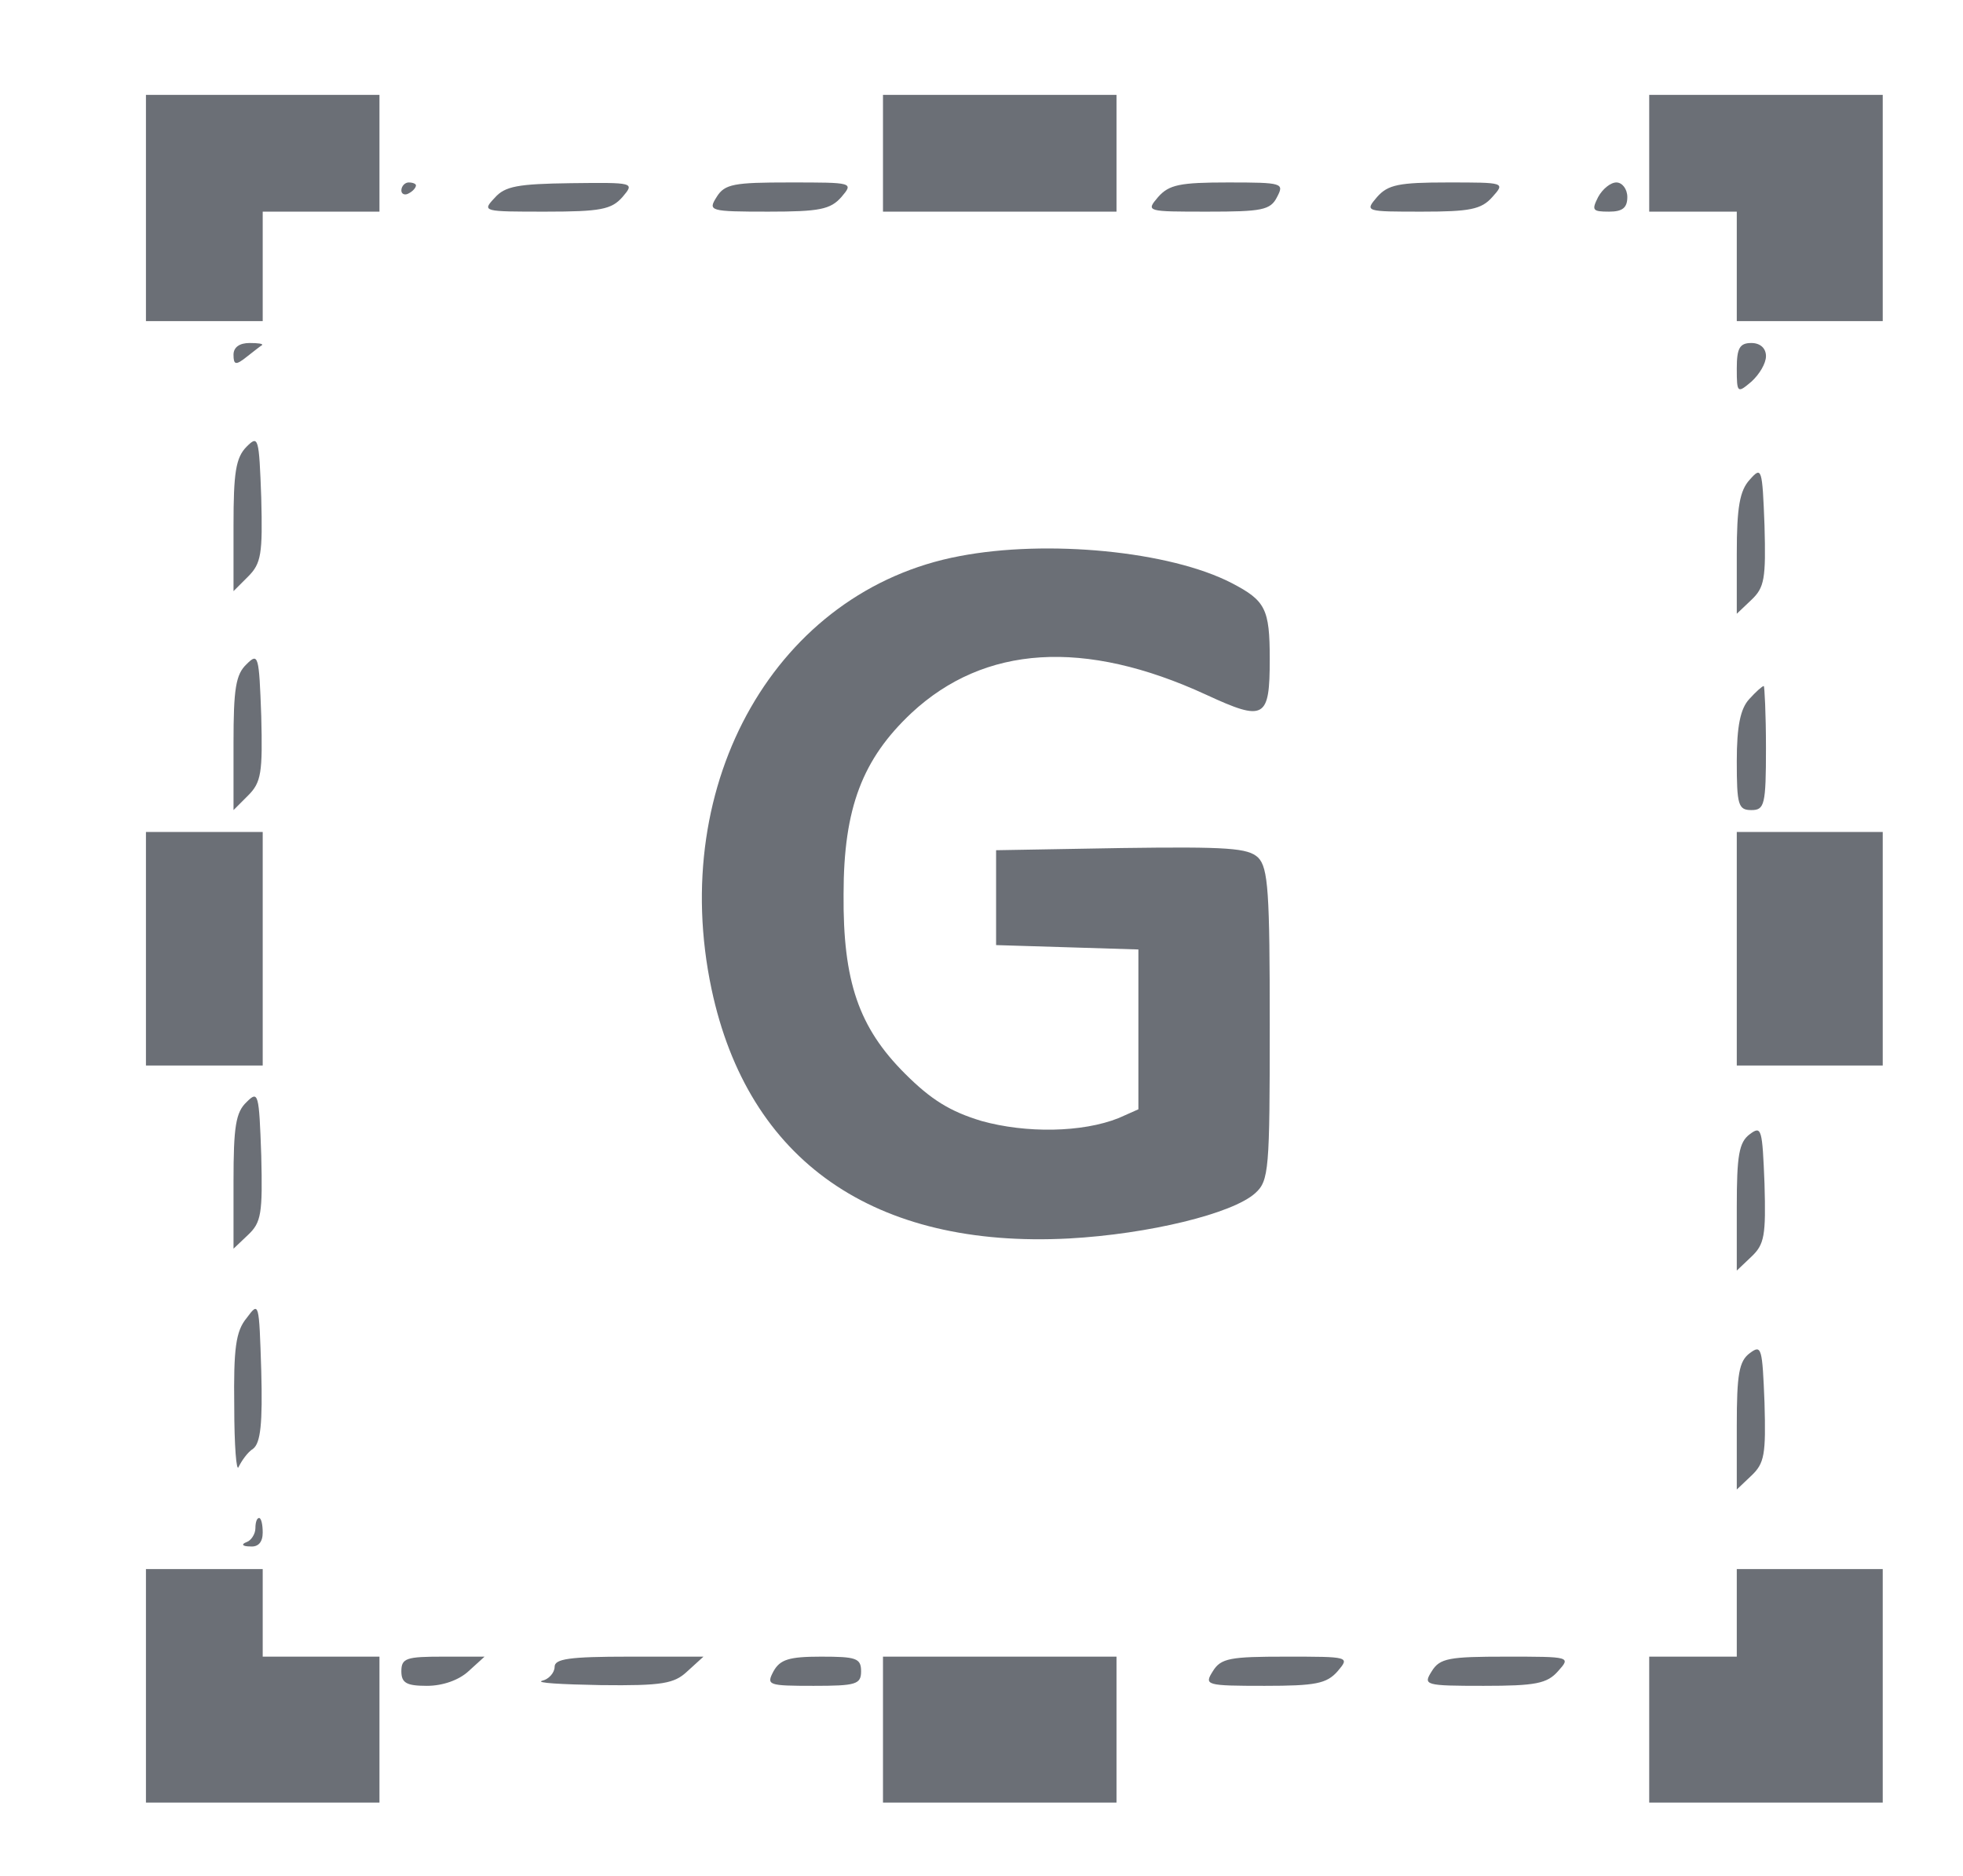
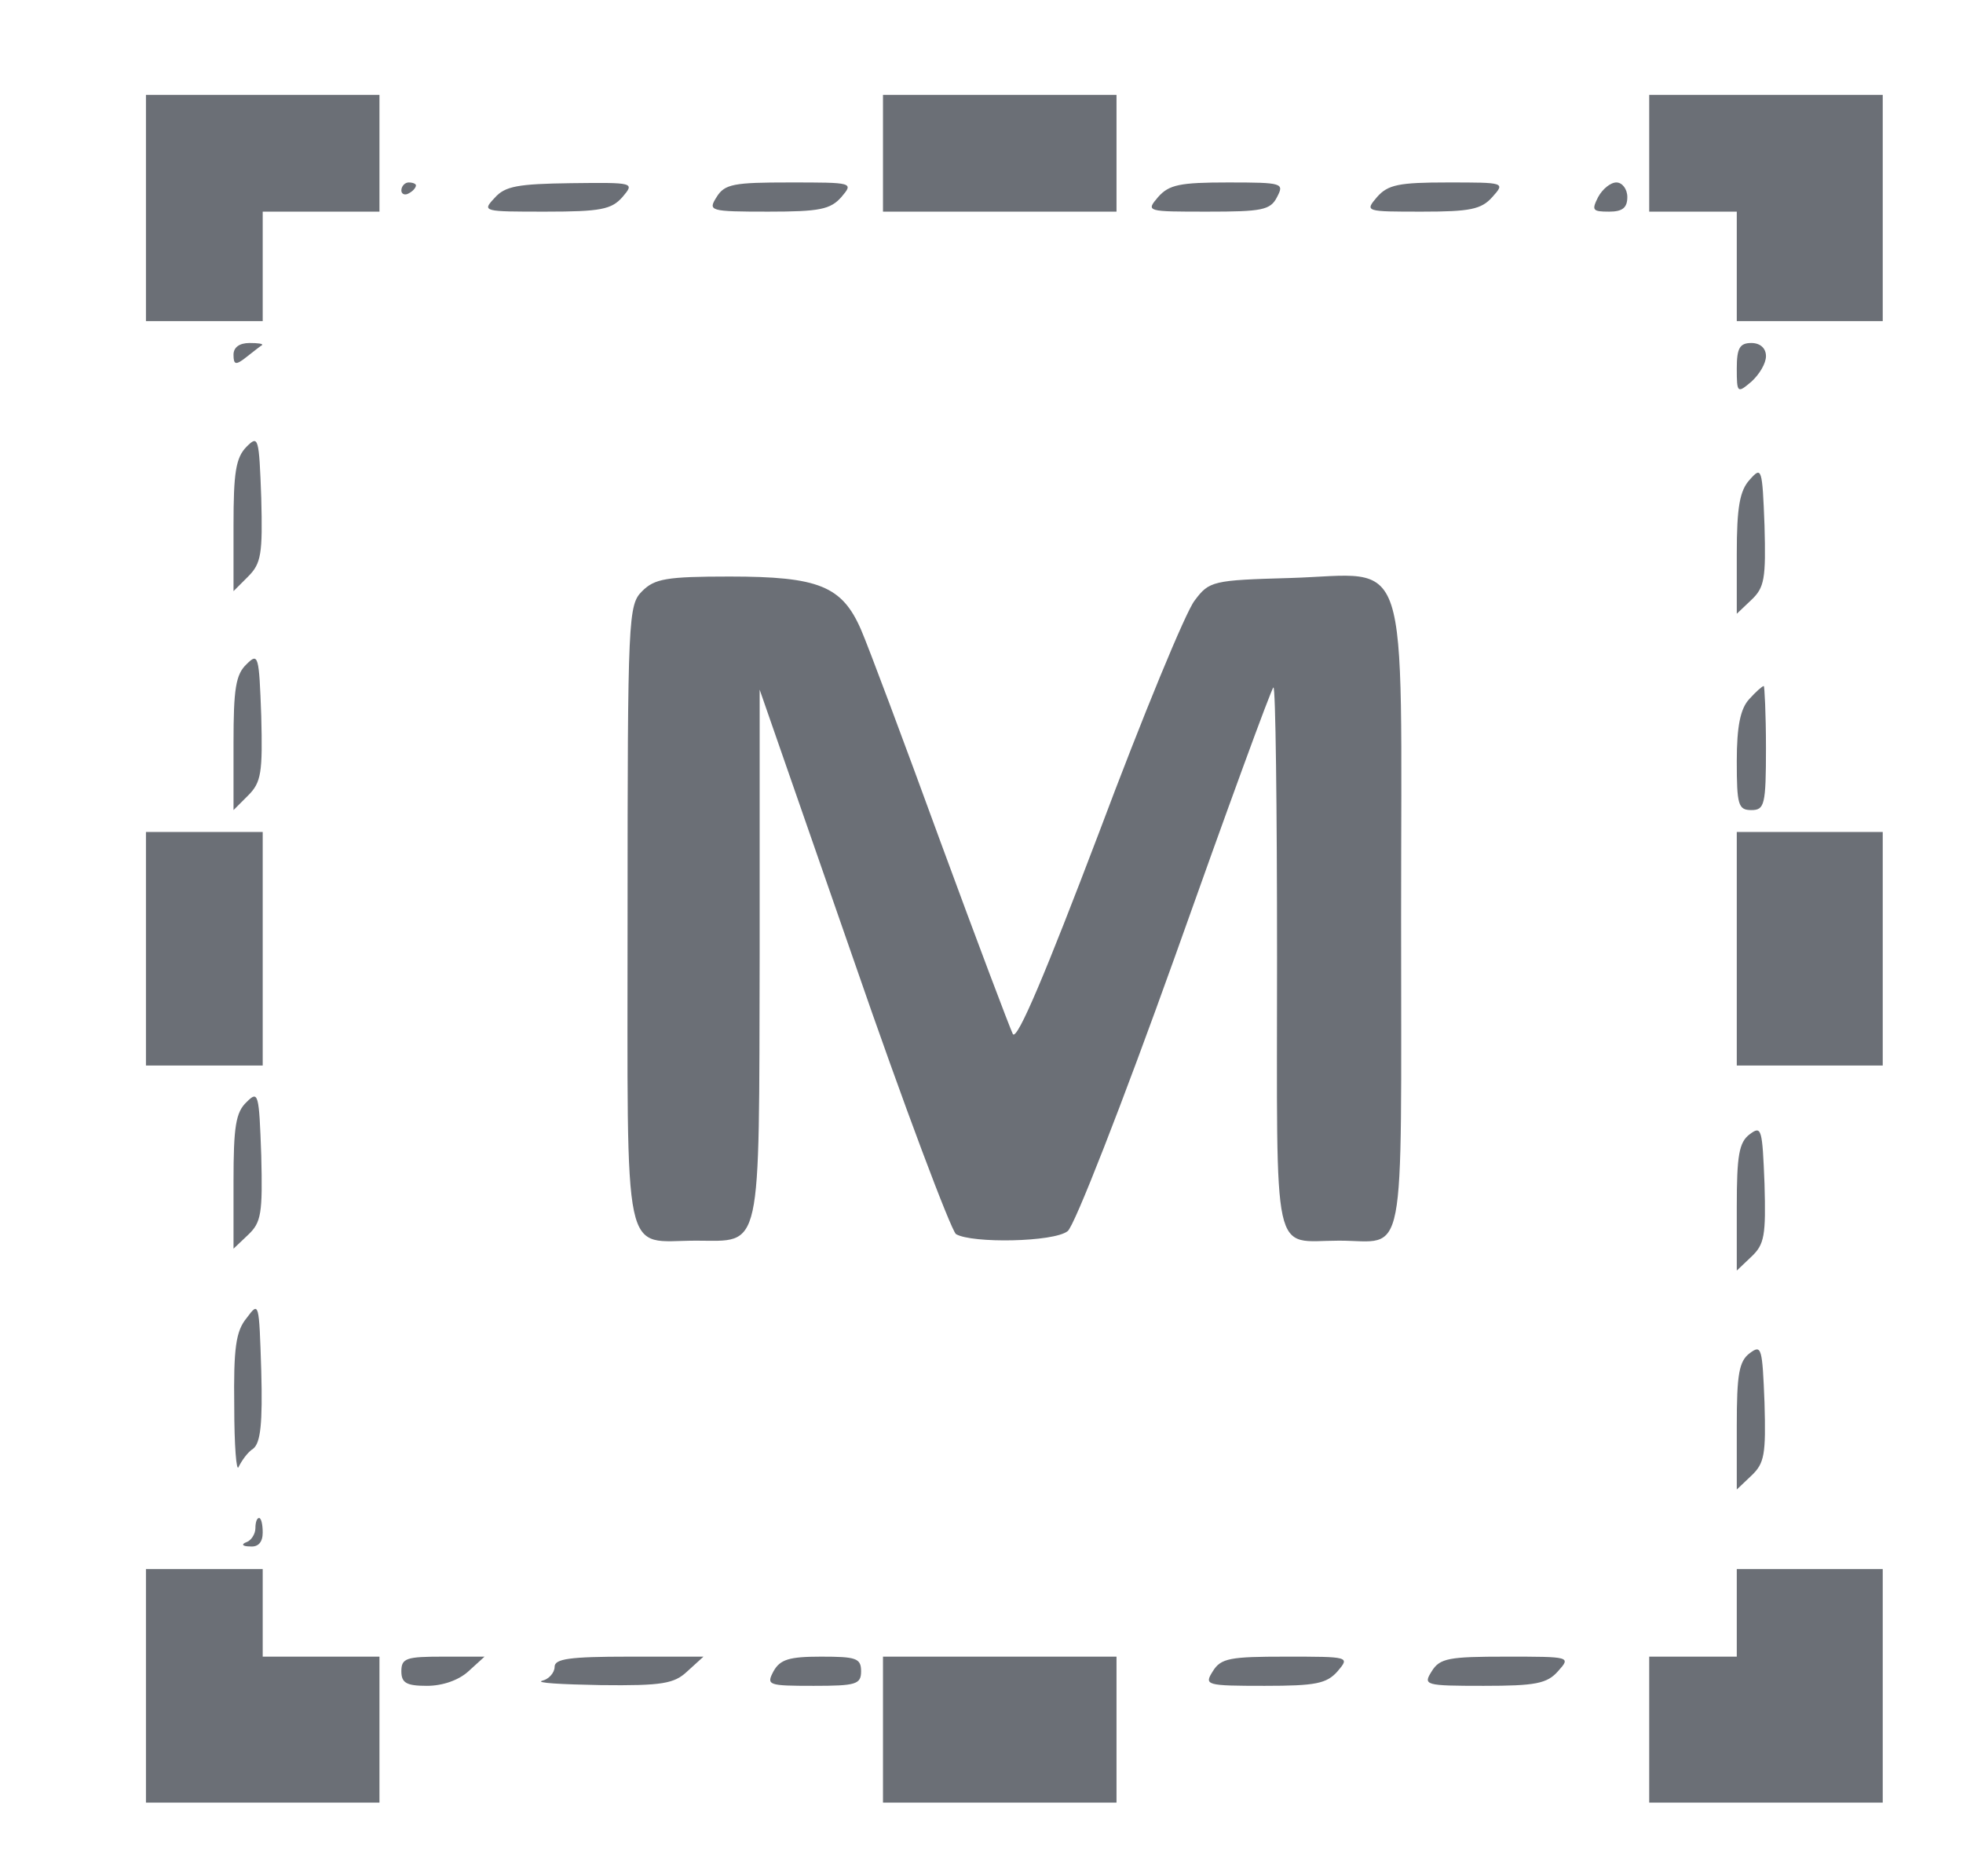
<svg xmlns="http://www.w3.org/2000/svg" version="1.0" width="269pt" height="257pt" viewBox="0 0 269 257" preserveAspectRatio="xMidYMid meet">
  <g transform="translate(0,257) scale(0.1,-0.1)" fill="#6b6f76" stroke="none">
    <path d="M200 2285 l0 -155 80 0 80 0 0 75 0 75 80 0 80 0 0 80 0 80 -160 0 -160 0 0 -155z" />
    <path d="M1210 2360 l0 -80 160 0 160 0 0 80 0 80 -160 0 -160 0 0 -80z" />
    <path d="M2260 2360 l0 -80 60 0 60 0 0 -75 0 -75 100 0 100 0 0 155 0 155 -160 0 -160 0 0 -80z" />
    <path d="M550 2309 c0 -5 5 -7 10 -4 6 3 10 8 10 11 0 2 -4 4 -10 4 -5 0 -10 -5 -10 -11z" />
    <path d="M678 2299 c-18 -19 -16 -19 70 -19 75 0 90 3 105 20 17 20 16 20 -71 19 -72 -1 -90 -4 -104 -20z" />
    <path d="M982 2300 c-12 -19 -10 -20 71 -20 70 0 85 3 100 20 17 20 16 20 -71 20 -76 0 -89 -2 -100 -20z" />
    <path d="M1587 2300 c-17 -20 -16 -20 68 -20 74 0 86 2 95 20 10 19 8 20 -67 20 -66 0 -81 -3 -96 -20z" />
    <path d="M1887 2300 c-17 -20 -16 -20 62 -20 65 0 81 3 96 20 18 20 17 20 -61 20 -67 0 -82 -3 -97 -20z" />
    <path d="M2190 2300 c-9 -18 -8 -20 15 -20 18 0 25 5 25 20 0 11 -7 20 -15 20 -8 0 -19 -9 -25 -20z" />
    <path d="M320 2084 c0 -14 3 -15 18 -3 9 7 19 15 21 16 2 2 -5 3 -17 3 -14 0 -22 -6 -22 -16z" />
    <path d="M2380 2065 c0 -34 1 -34 20 -18 11 10 20 25 20 35 0 11 -8 18 -20 18 -16 0 -20 -7 -20 -35z" />
    <path d="M338 1958 c-15 -15 -18 -36 -18 -108 l0 -90 20 20 c18 18 20 31 18 108 -3 83 -4 86 -20 70z" />
    <path d="M2398 1913 c-14 -15 -18 -38 -18 -102 l0 -82 20 19 c18 17 20 29 18 102 -3 79 -4 81 -20 63z" />
-     <path d="M1315 1808 c-250 -47 -400 -309 -340 -593 50 -236 223 -356 490 -342 109 6 224 34 255 62 19 17 20 32 20 231 0 181 -2 215 -16 229 -14 13 -41 15 -187 13 l-172 -3 0 -65 0 -65 98 -3 97 -3 0 -110 0 -109 -27 -12 c-50 -20 -127 -21 -188 -4 -43 13 -69 29 -105 65 -63 63 -85 126 -84 246 0 118 26 185 93 248 100 93 237 102 404 25 80 -37 87 -33 87 49 0 69 -6 80 -52 104 -85 44 -253 60 -373 37z" />
+     <path d="M880 1760 c-19 -19 -20 -33 -20 -445 0 -485 -8 -445 94 -445 91 0 86 -22 87 393 l0 362 128 -368 c70 -203 134 -372 141 -378 22 -13 134 -11 153 4 9 6 75 175 147 376 71 200 132 367 135 369 3 3 5 -164 5 -370 0 -424 -8 -388 85 -388 93 0 85 -43 85 441 0 518 15 472 -152 467 -106 -3 -111 -4 -131 -31 -12 -15 -71 -158 -131 -318 -73 -192 -112 -285 -118 -276 -4 8 -49 127 -99 263 -50 137 -99 268 -109 291 -26 60 -58 73 -180 73 -87 0 -103 -3 -120 -20z" />
    <path d="M338 1660 c-15 -14 -18 -34 -18 -108 l0 -92 20 20 c18 18 20 31 18 109 -3 83 -4 87 -20 71z" />
    <path d="M2397 1612 c-12 -13 -17 -37 -17 -85 0 -60 2 -67 20 -67 18 0 20 7 20 85 0 47 -2 85 -3 85 -2 0 -11 -8 -20 -18z" />
    <path d="M200 1270 l0 -160 80 0 80 0 0 160 0 160 -80 0 -80 0 0 -160z" />
    <path d="M2380 1270 l0 -160 100 0 100 0 0 160 0 160 -100 0 -100 0 0 -160z" />
    <path d="M338 1060 c-15 -14 -18 -34 -18 -109 l0 -92 20 19 c18 17 20 29 18 109 -3 85 -4 89 -20 73z" />
    <path d="M2398 1016 c-15 -11 -18 -29 -18 -100 l0 -87 20 19 c18 17 20 29 18 100 -3 75 -4 80 -20 68z" />
    <path d="M338 764 c-15 -18 -18 -42 -17 -121 0 -54 3 -91 6 -83 4 8 12 20 20 25 10 8 13 34 11 107 -3 94 -3 95 -20 72z" />
    <path d="M2398 716 c-15 -11 -18 -29 -18 -100 l0 -87 20 19 c18 17 20 29 18 100 -3 75 -4 80 -20 68z" />
    <path d="M350 476 c0 -8 -6 -17 -12 -19 -8 -3 -6 -6 5 -6 11 -1 17 6 17 19 0 11 -2 20 -5 20 -3 0 -5 -6 -5 -14z" />
    <path d="M200 260 l0 -160 160 0 160 0 0 100 0 100 -80 0 -80 0 0 60 0 60 -80 0 -80 0 0 -160z" />
    <path d="M2380 360 l0 -60 -60 0 -60 0 0 -100 0 -100 160 0 160 0 0 160 0 160 -100 0 -100 0 0 -60z" />
    <path d="M550 280 c0 -16 7 -20 35 -20 22 0 44 8 57 20 l22 20 -57 0 c-50 0 -57 -2 -57 -20z" />
    <path d="M760 286 c0 -8 -8 -17 -17 -19 -10 -3 26 -5 80 -6 85 -1 101 2 119 19 l22 20 -102 0 c-82 0 -102 -3 -102 -14z" />
    <path d="M1060 280 c-10 -19 -8 -20 55 -20 58 0 65 2 65 20 0 18 -7 20 -55 20 -44 0 -56 -4 -65 -20z" />
    <path d="M1210 200 l0 -100 160 0 160 0 0 100 0 100 -160 0 -160 0 0 -100z" />
    <path d="M1662 280 c-12 -19 -10 -20 71 -20 70 0 85 3 100 20 17 20 16 20 -71 20 -76 0 -89 -2 -100 -20z" />
    <path d="M1962 280 c-12 -19 -10 -20 71 -20 71 0 87 3 102 20 18 20 17 20 -71 20 -78 0 -91 -2 -102 -20z" />
  </g>
</svg>
